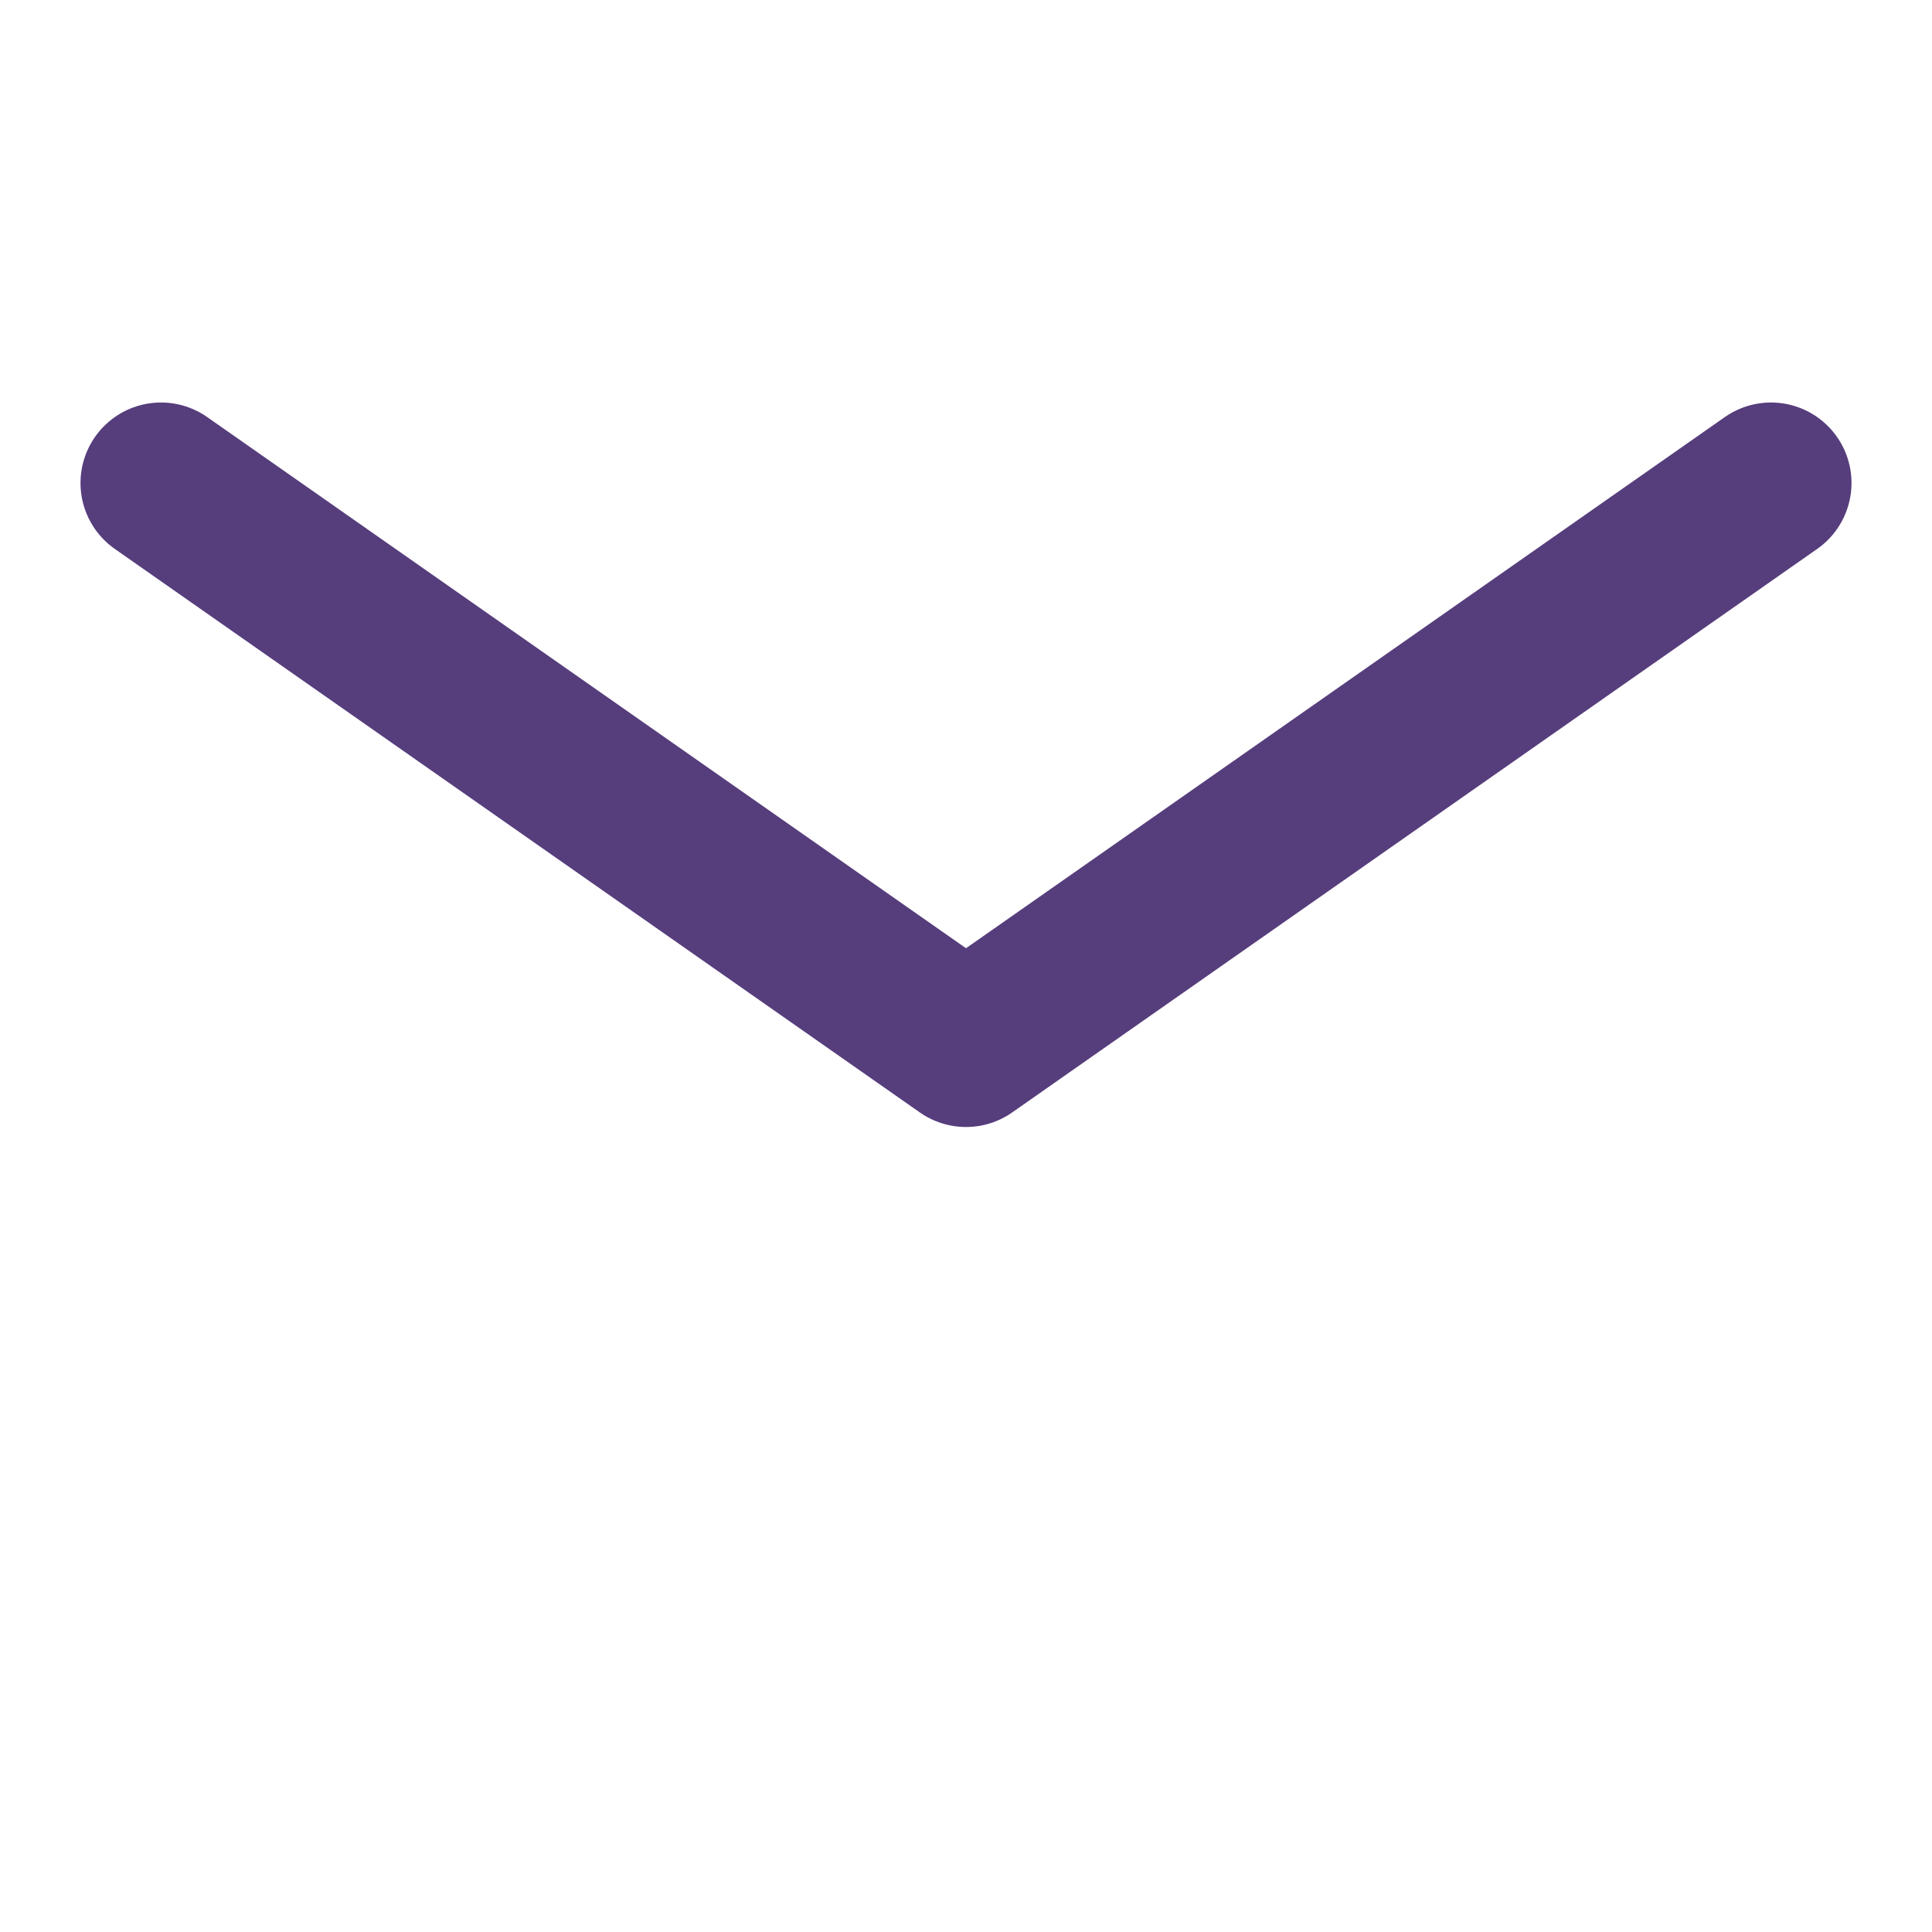
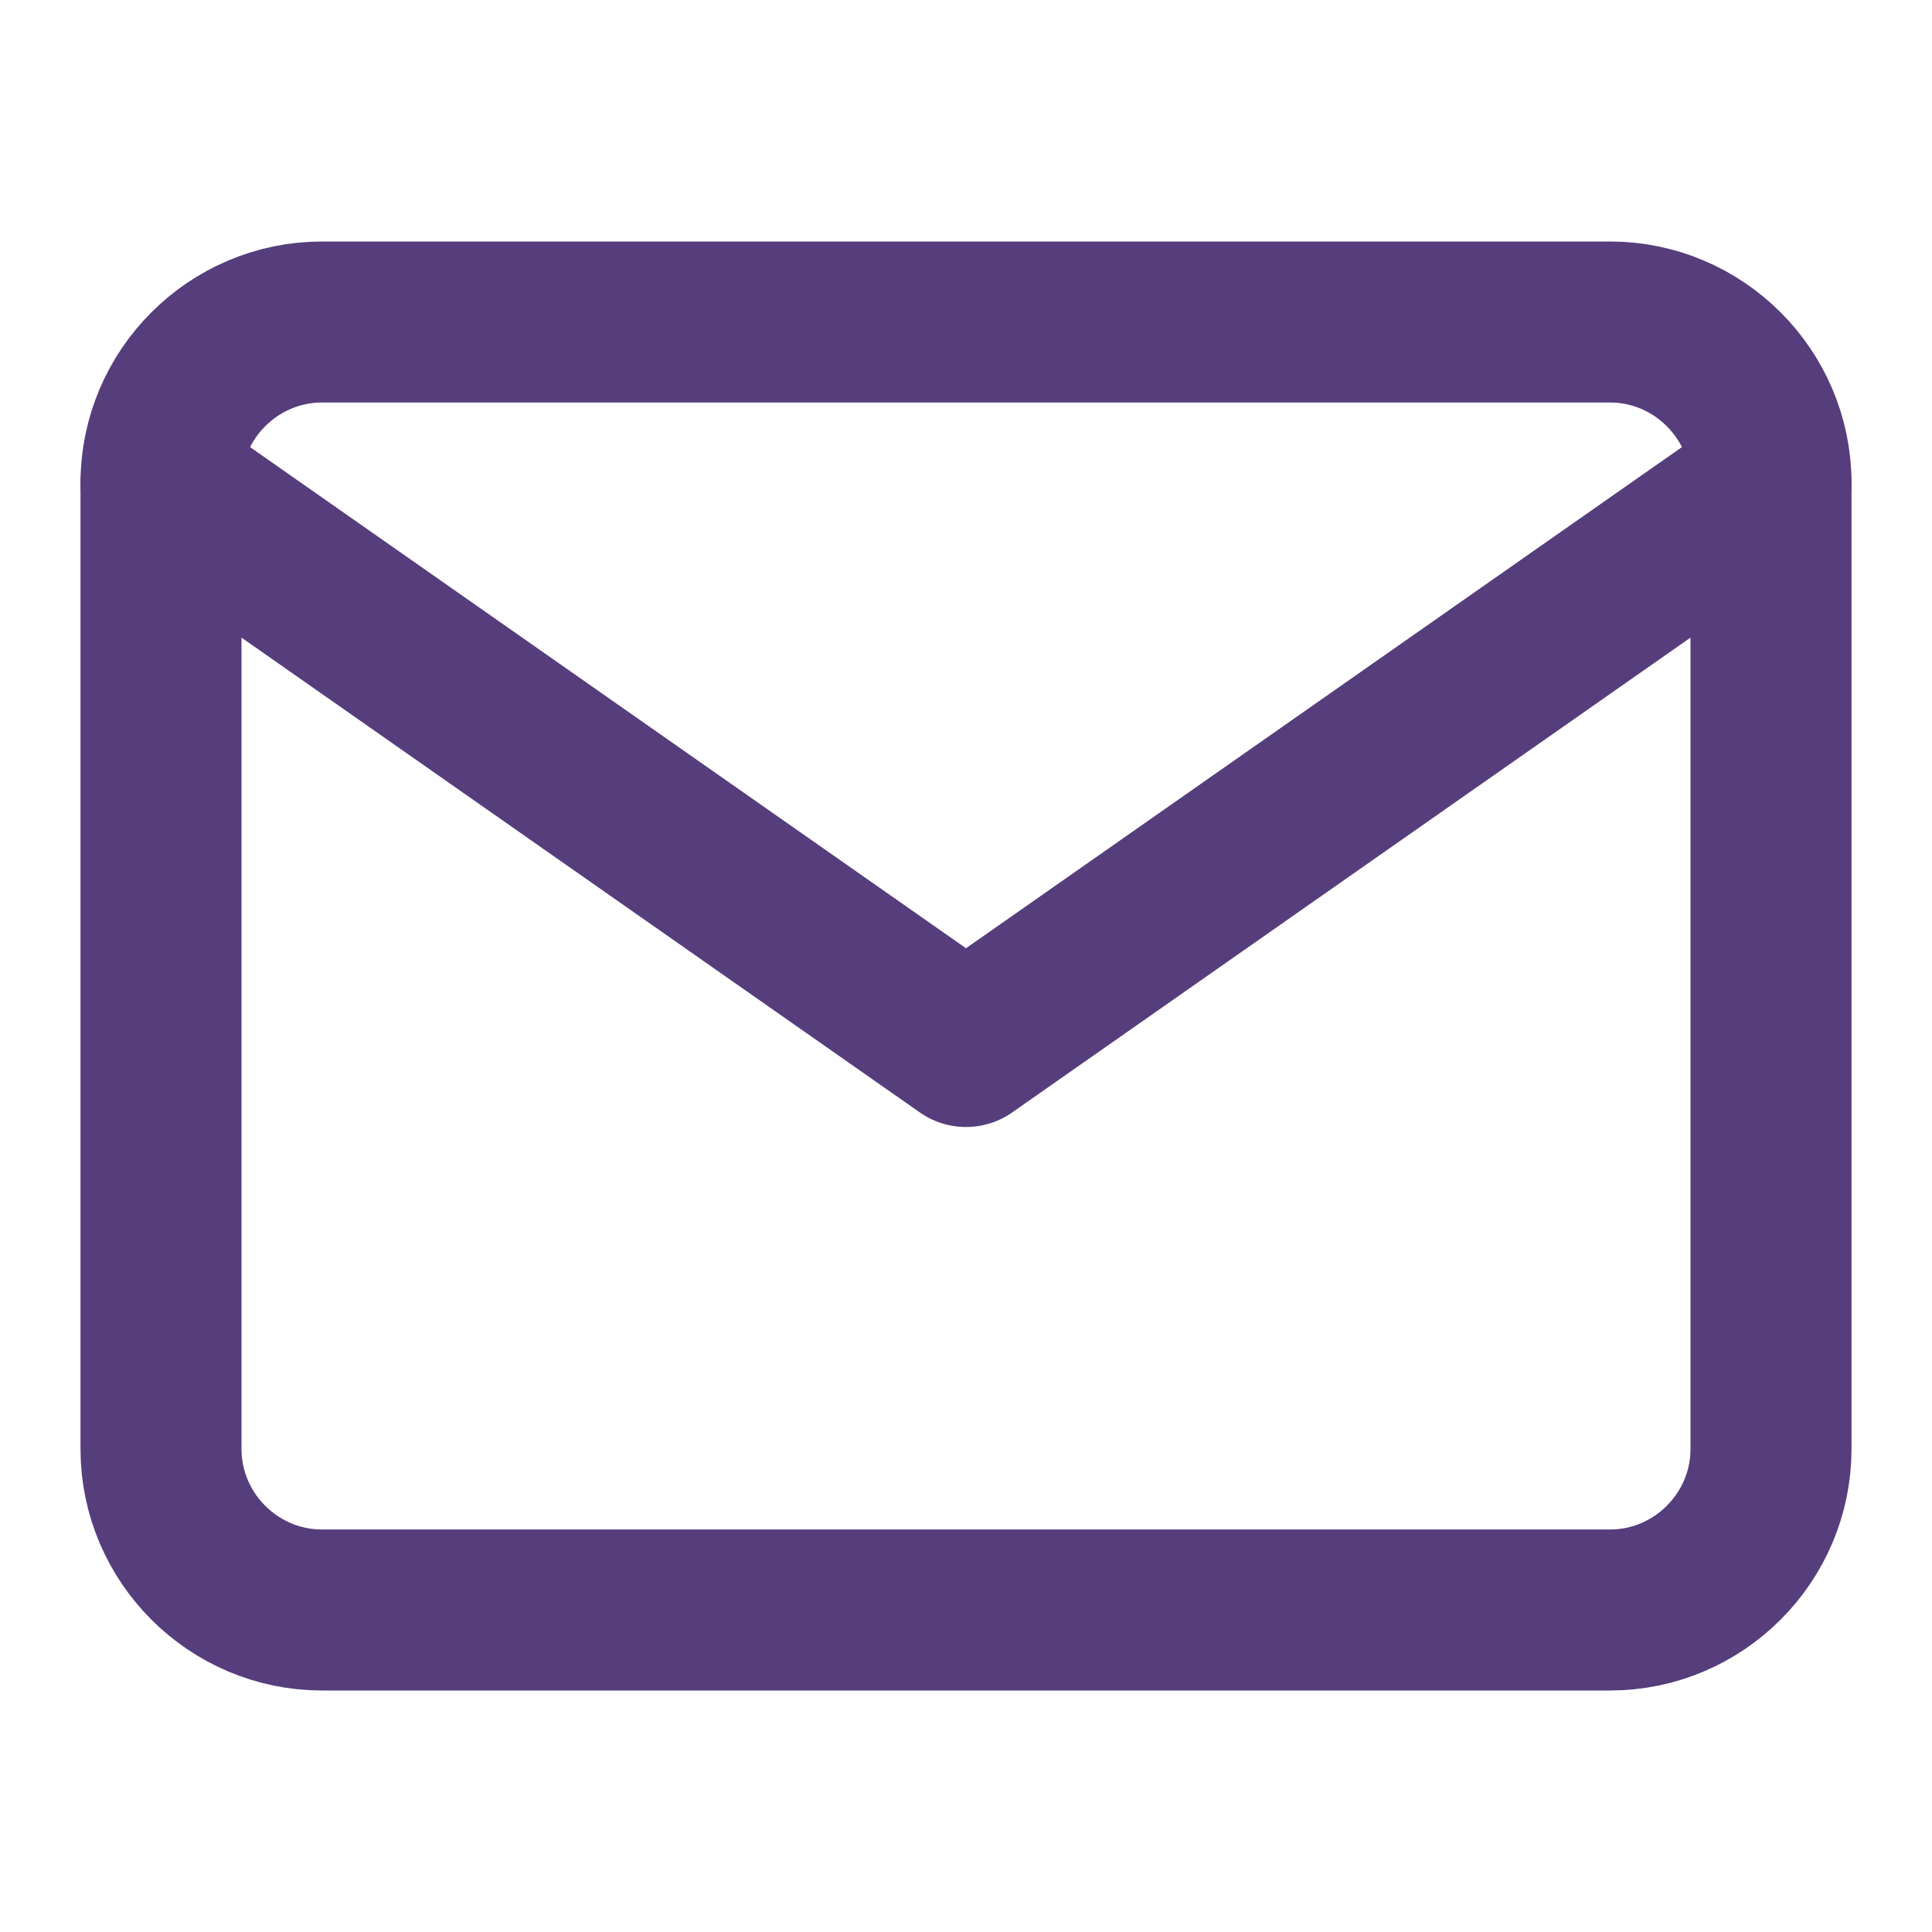
<svg xmlns="http://www.w3.org/2000/svg" width="24" height="24" viewBox="0 0 24 24" fill="none">
-   <path d="M4 4H20C21.1 4 22 4.9 22 6V18C22 19.1 21.1 20 20 20H4C2.9 20 2 19.1 2 18V6C2 4.9 2.9 4 4 4Z" stroke="563d7c" stroke-width="2" stroke-linecap="round" stroke-linejoin="round" />
+   <path d="M4 4H20C21.1 4 22 4.9 22 6V18C22 19.1 21.1 20 20 20H4C2.9 20 2 19.1 2 18V6C2 4.9 2.9 4 4 4Z" stroke="#563d7c" stroke-width="2" stroke-linecap="round" stroke-linejoin="round" />
  <path d="M22 6L12 13L2 6" stroke="#563d7c" stroke-width="2" stroke-linecap="round" stroke-linejoin="round" />
</svg>
